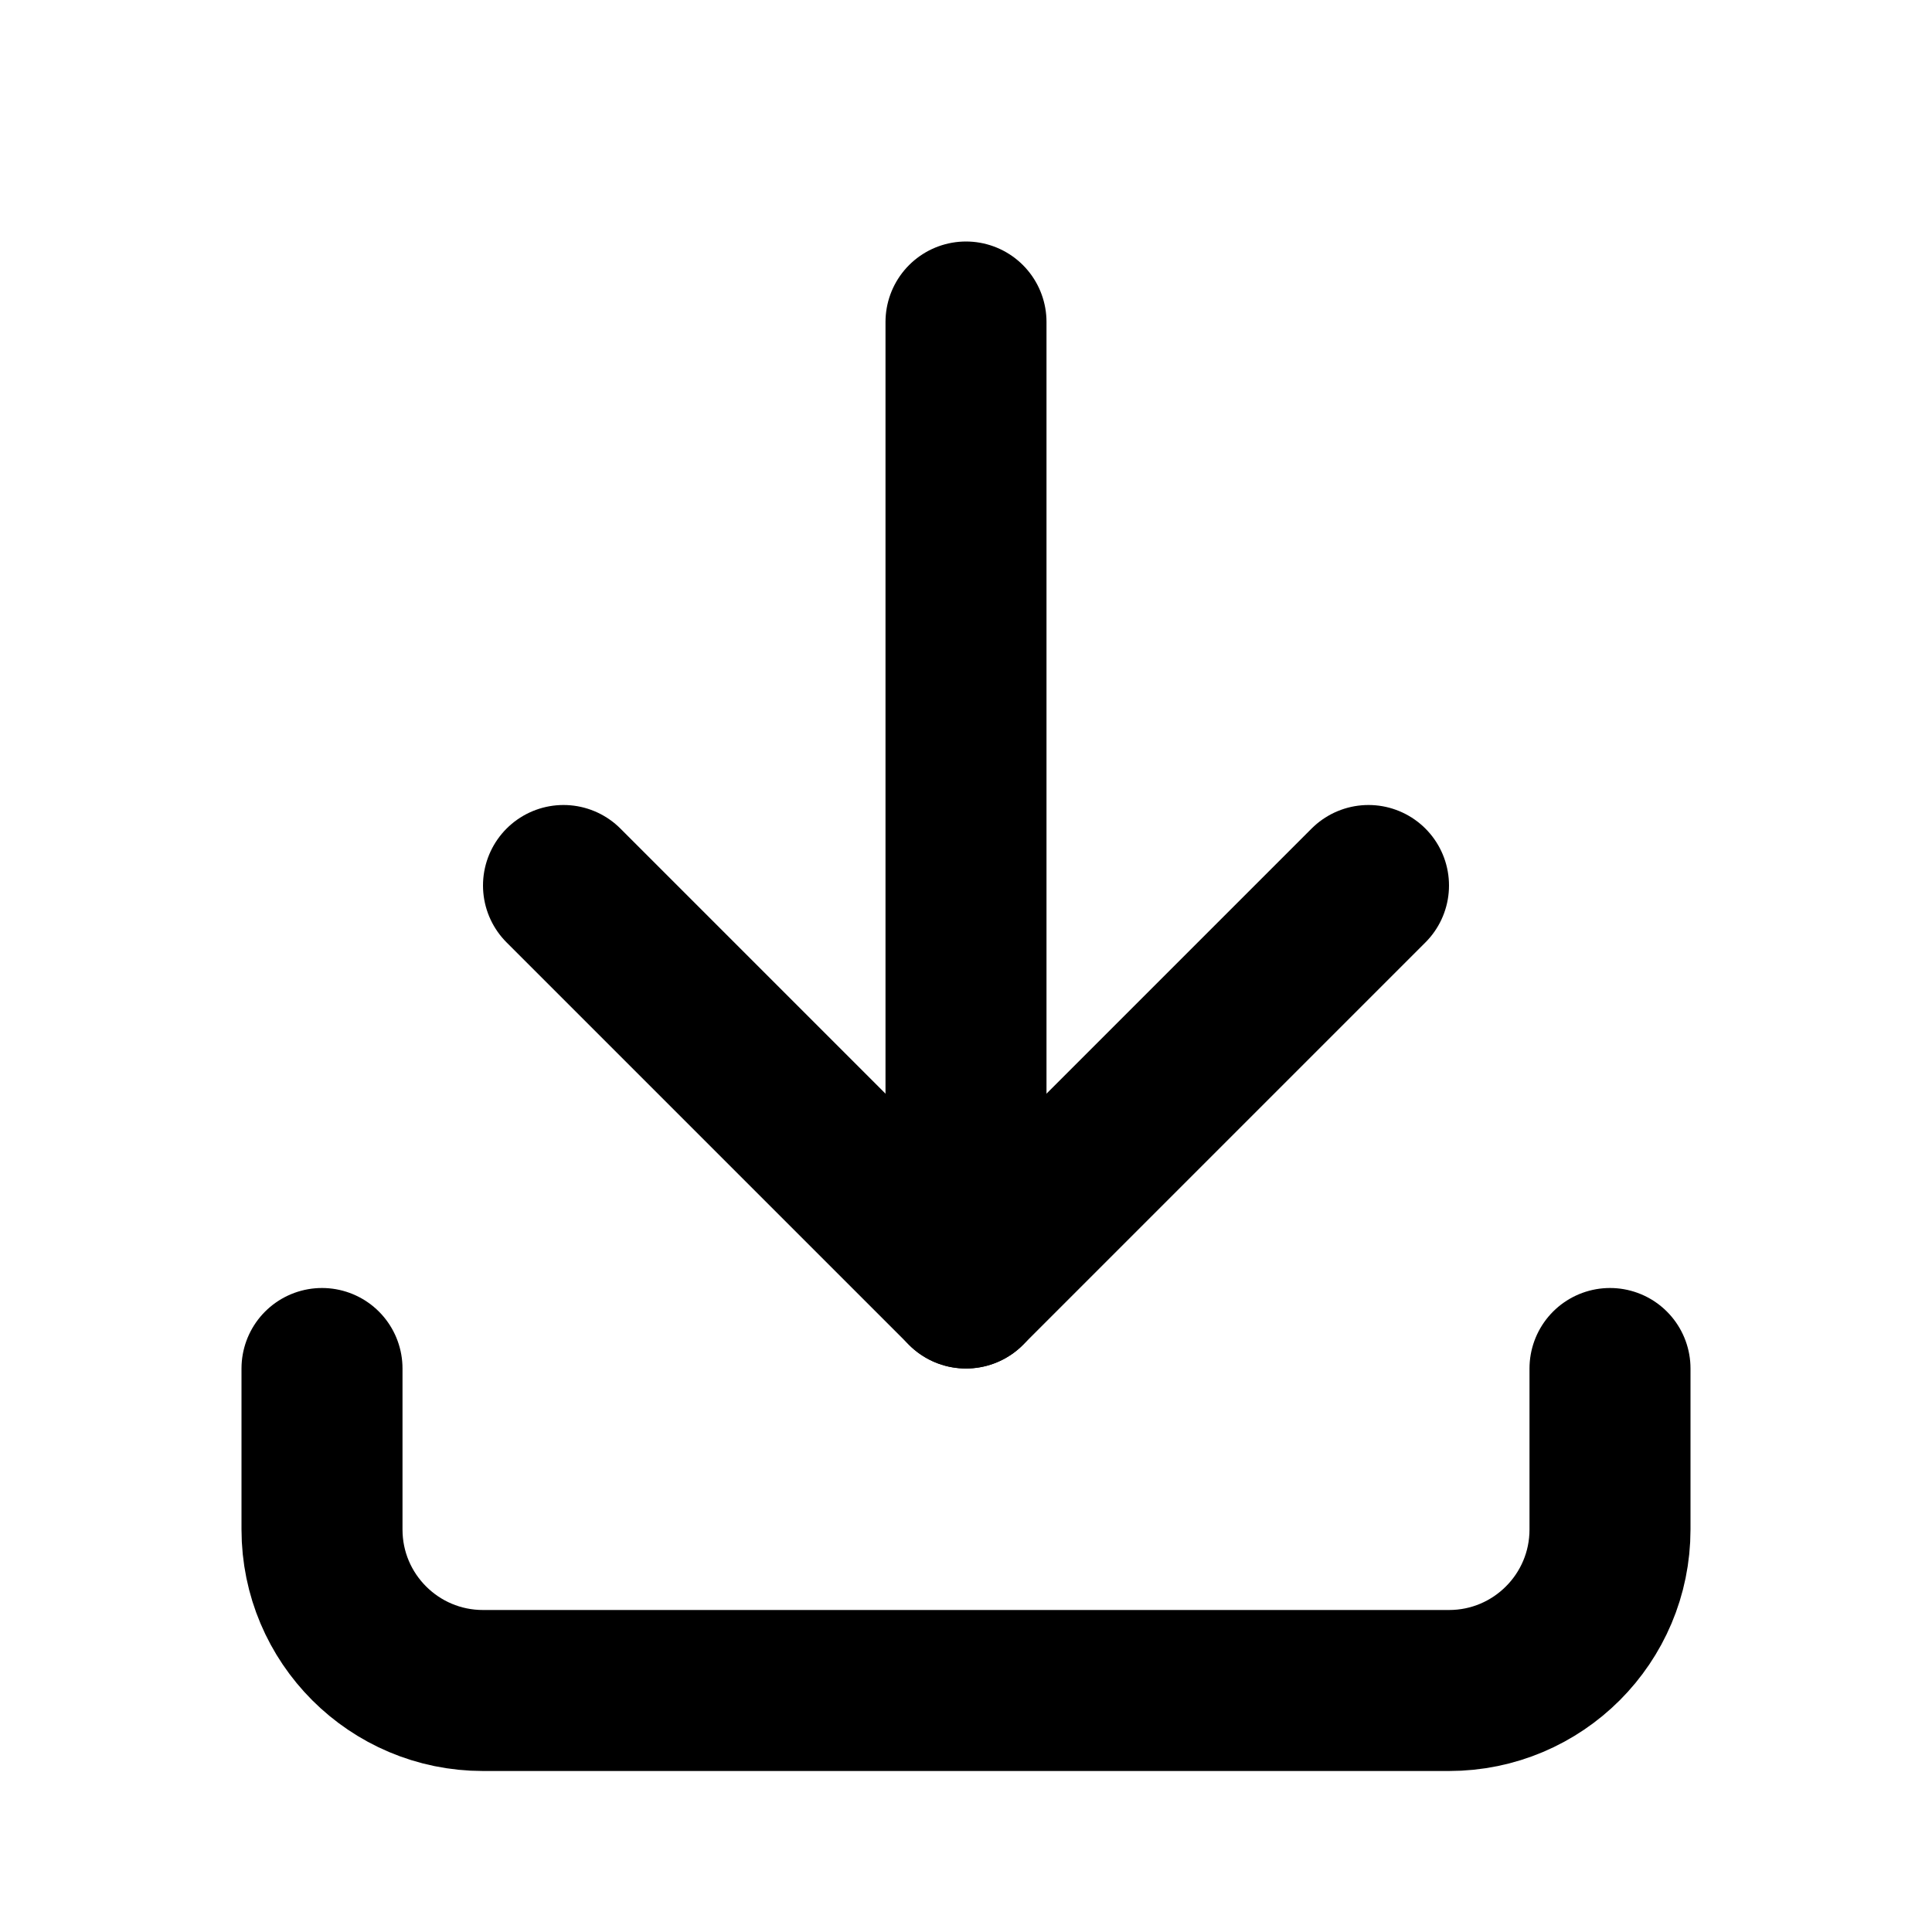
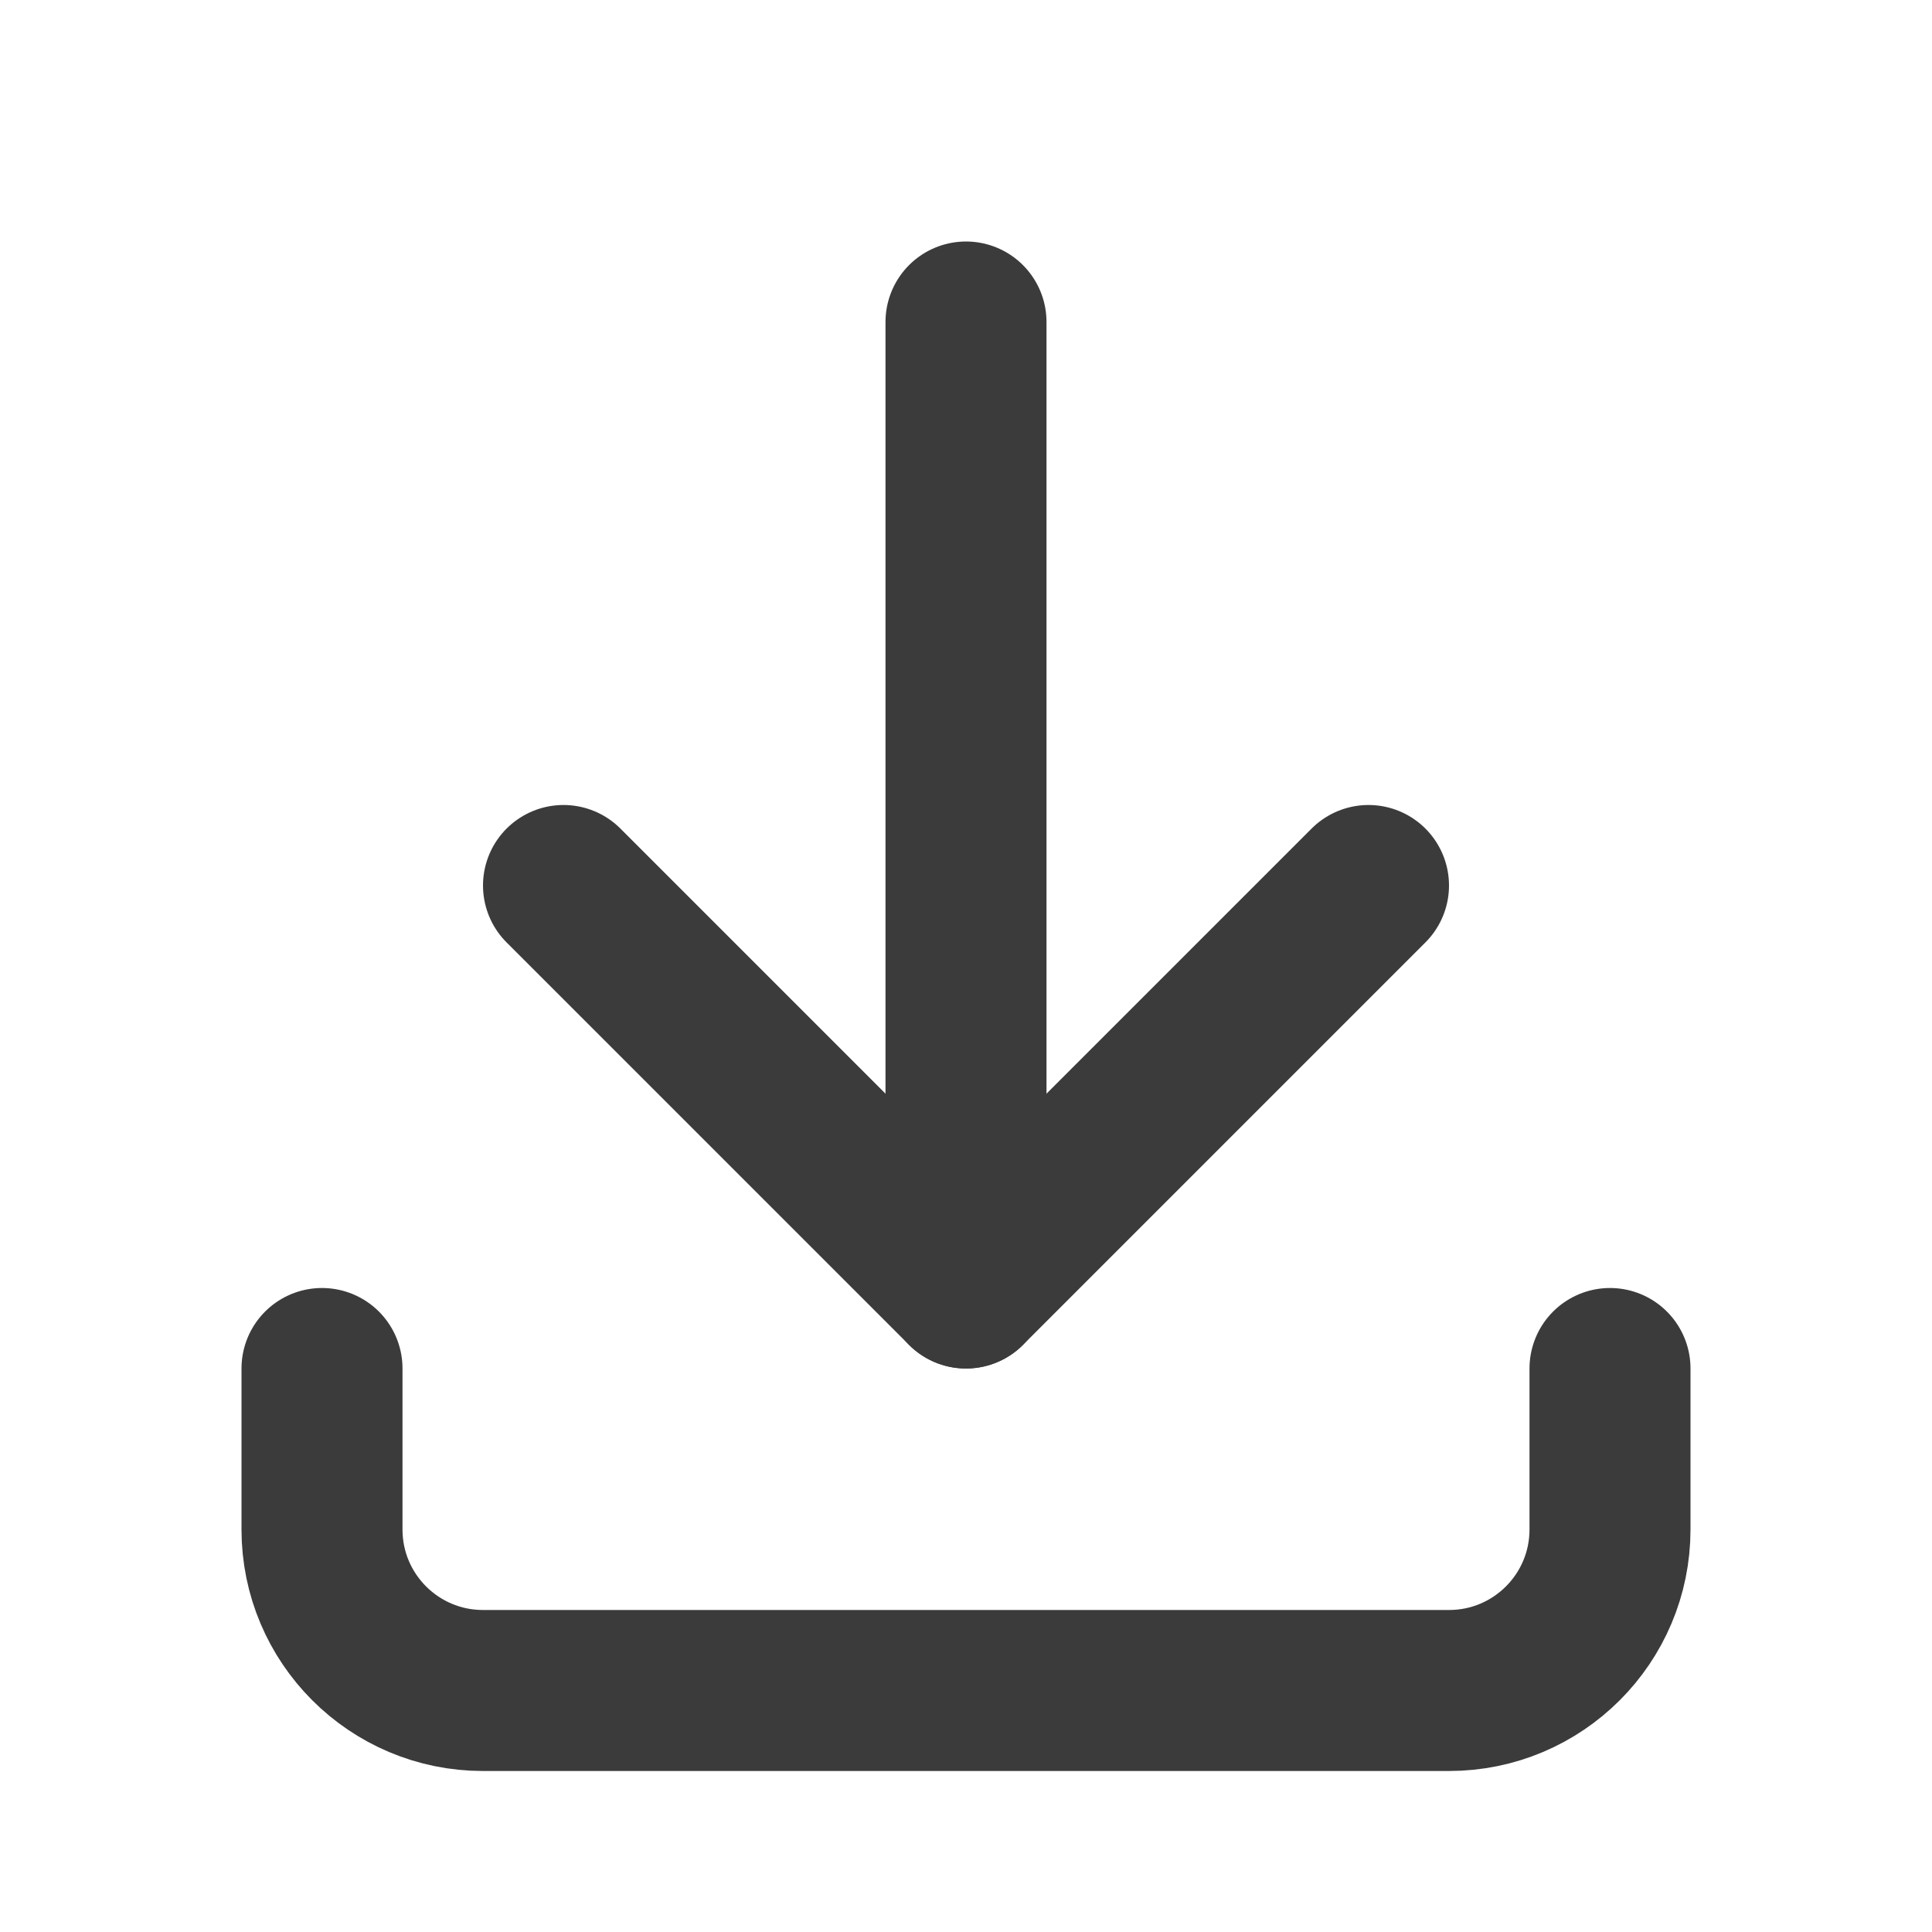
- <svg xmlns="http://www.w3.org/2000/svg" width="24" height="24" viewBox="0 0 24 24" fill="none" stroke="currentColor" stroke-width="2" stroke-linecap="round" stroke-linejoin="round" class="icon icon-tabler icons-tabler-outline icon-tabler-download">
+ <svg xmlns="http://www.w3.org/2000/svg" width="24" height="24" viewBox="0 0 24 24" fill="none" stroke="#3B3B3B" stroke-width="2" stroke-linecap="round" stroke-linejoin="round" class="icon icon-tabler icons-tabler-outline icon-tabler-download">
  <path stroke="none" d="M0 0h24v24H0z" fill="none" />
  <path d="M4 17v2a2 2 0 0 0 2 2h12a2 2 0 0 0 2 -2v-2" />
  <path d="M7 11l5 5l5 -5" />
  <path d="M12 4l0 12" />
</svg>
